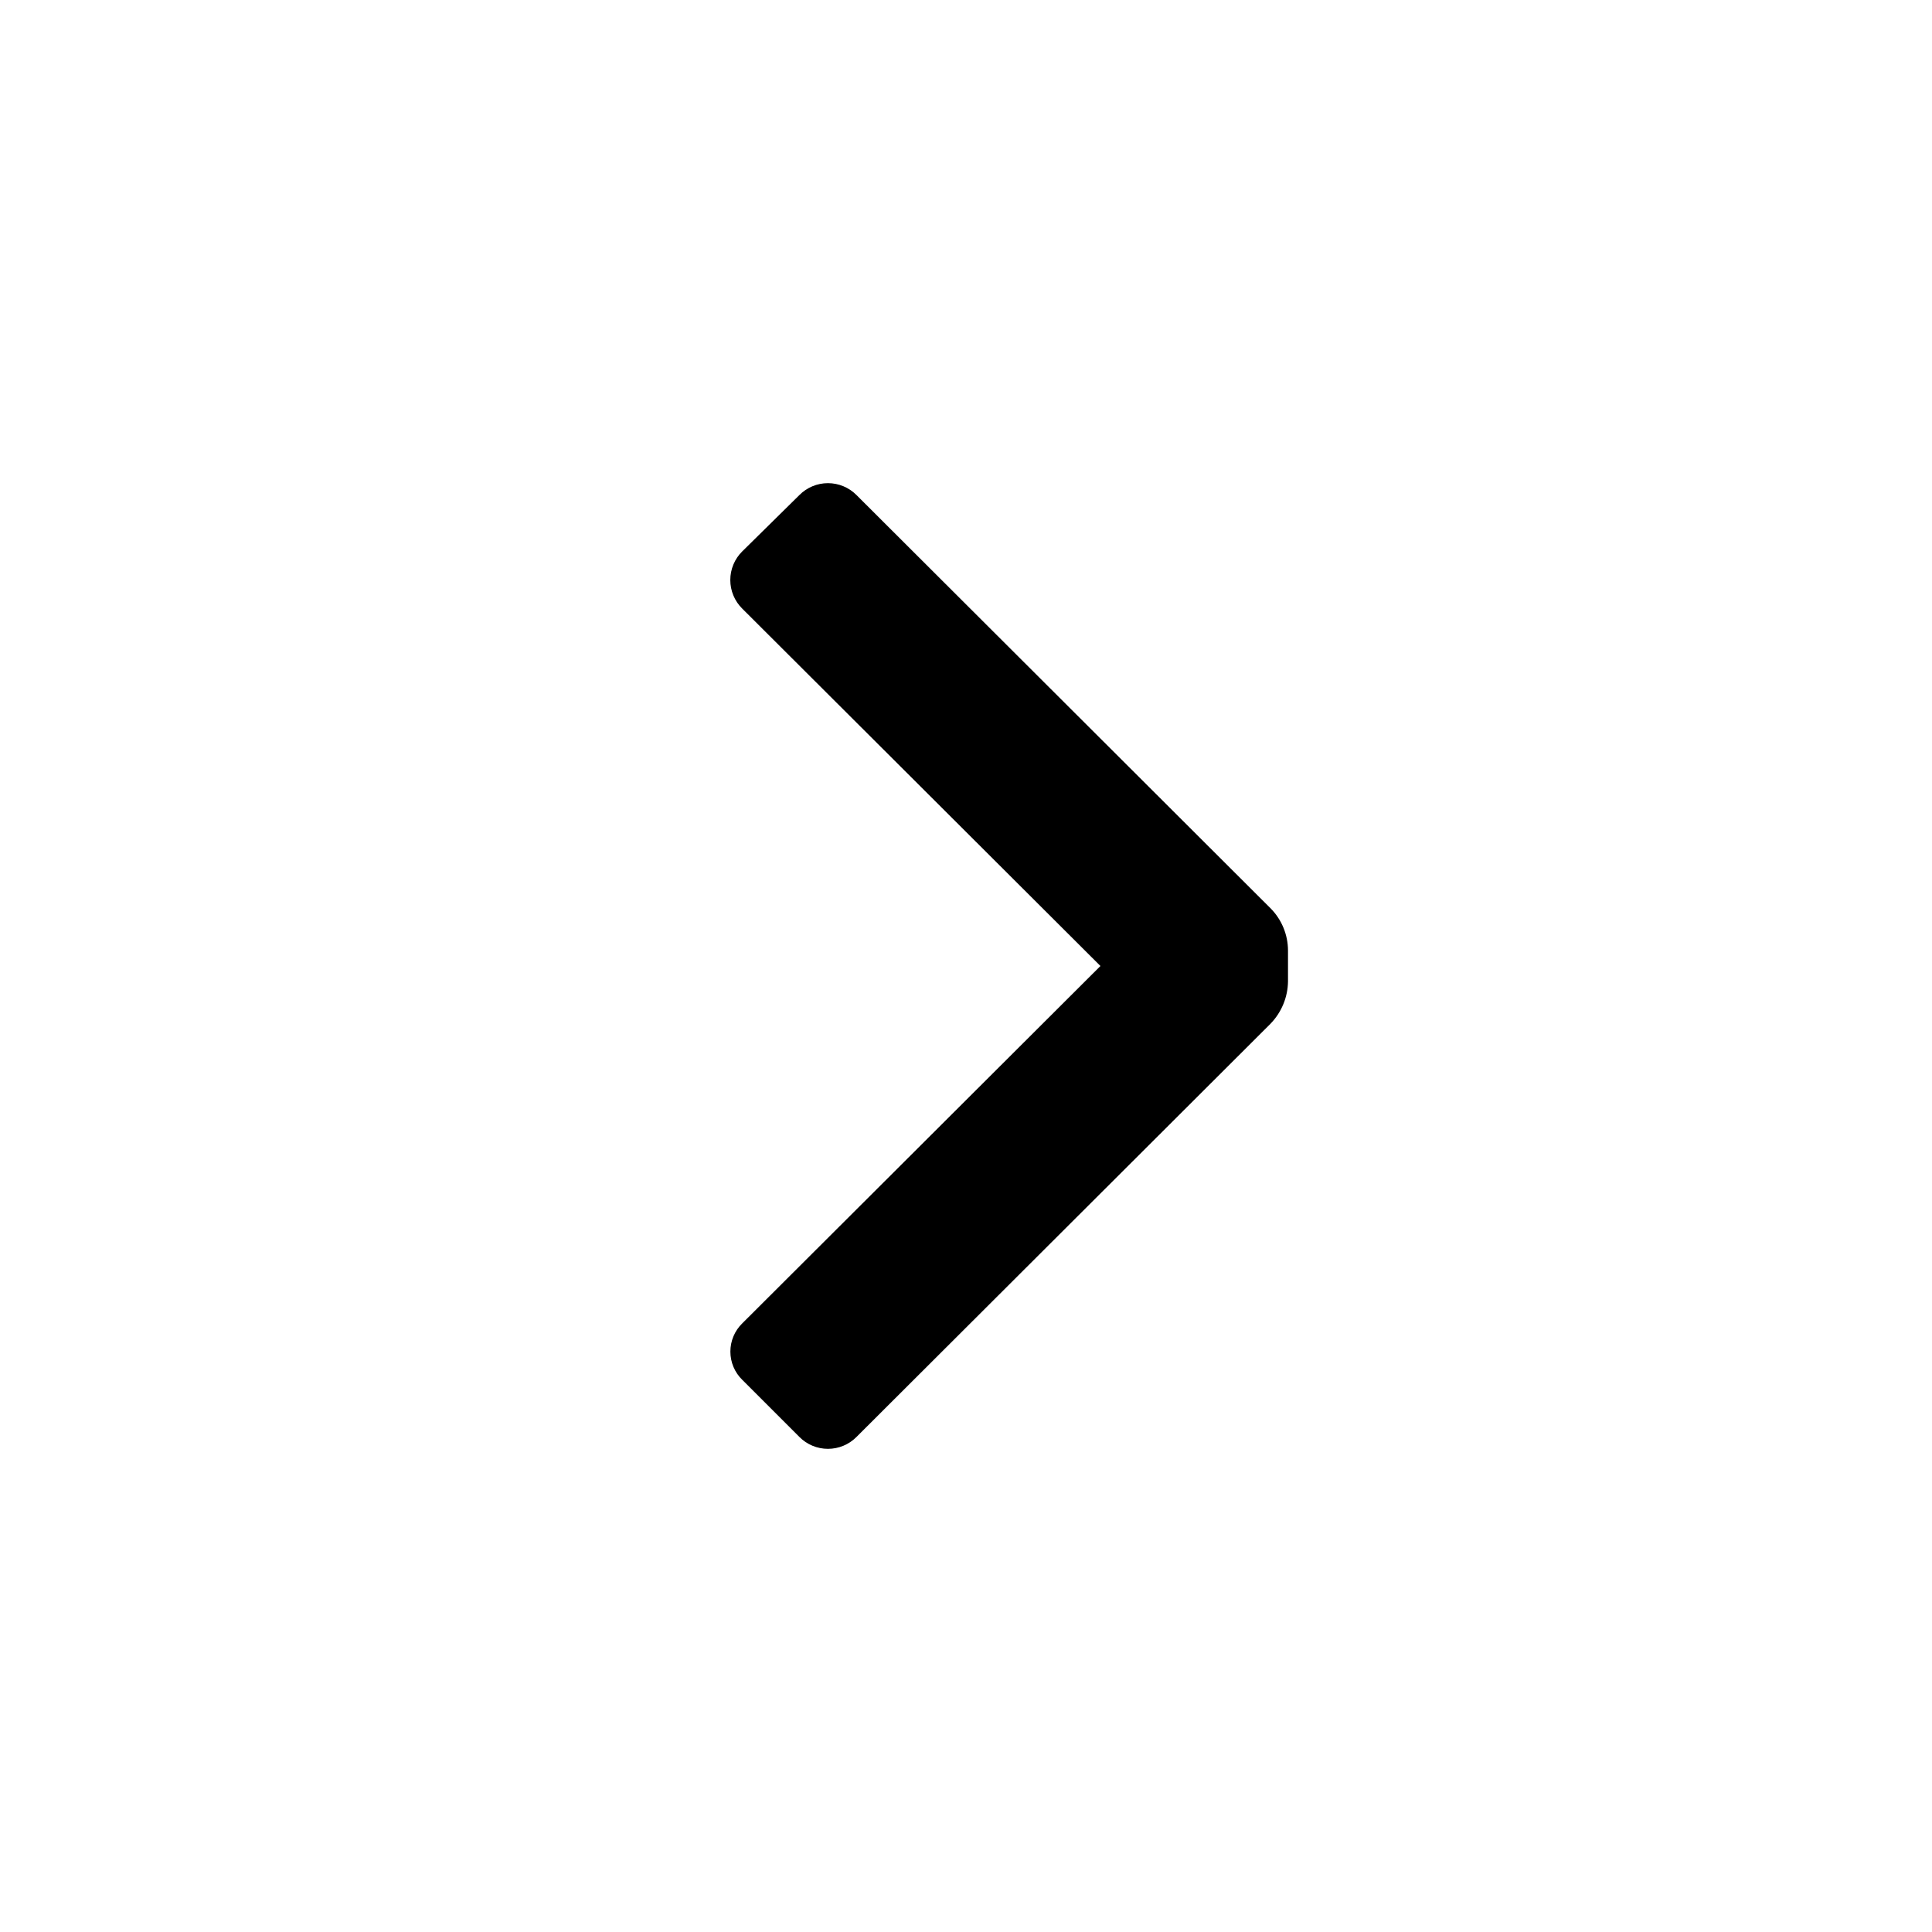
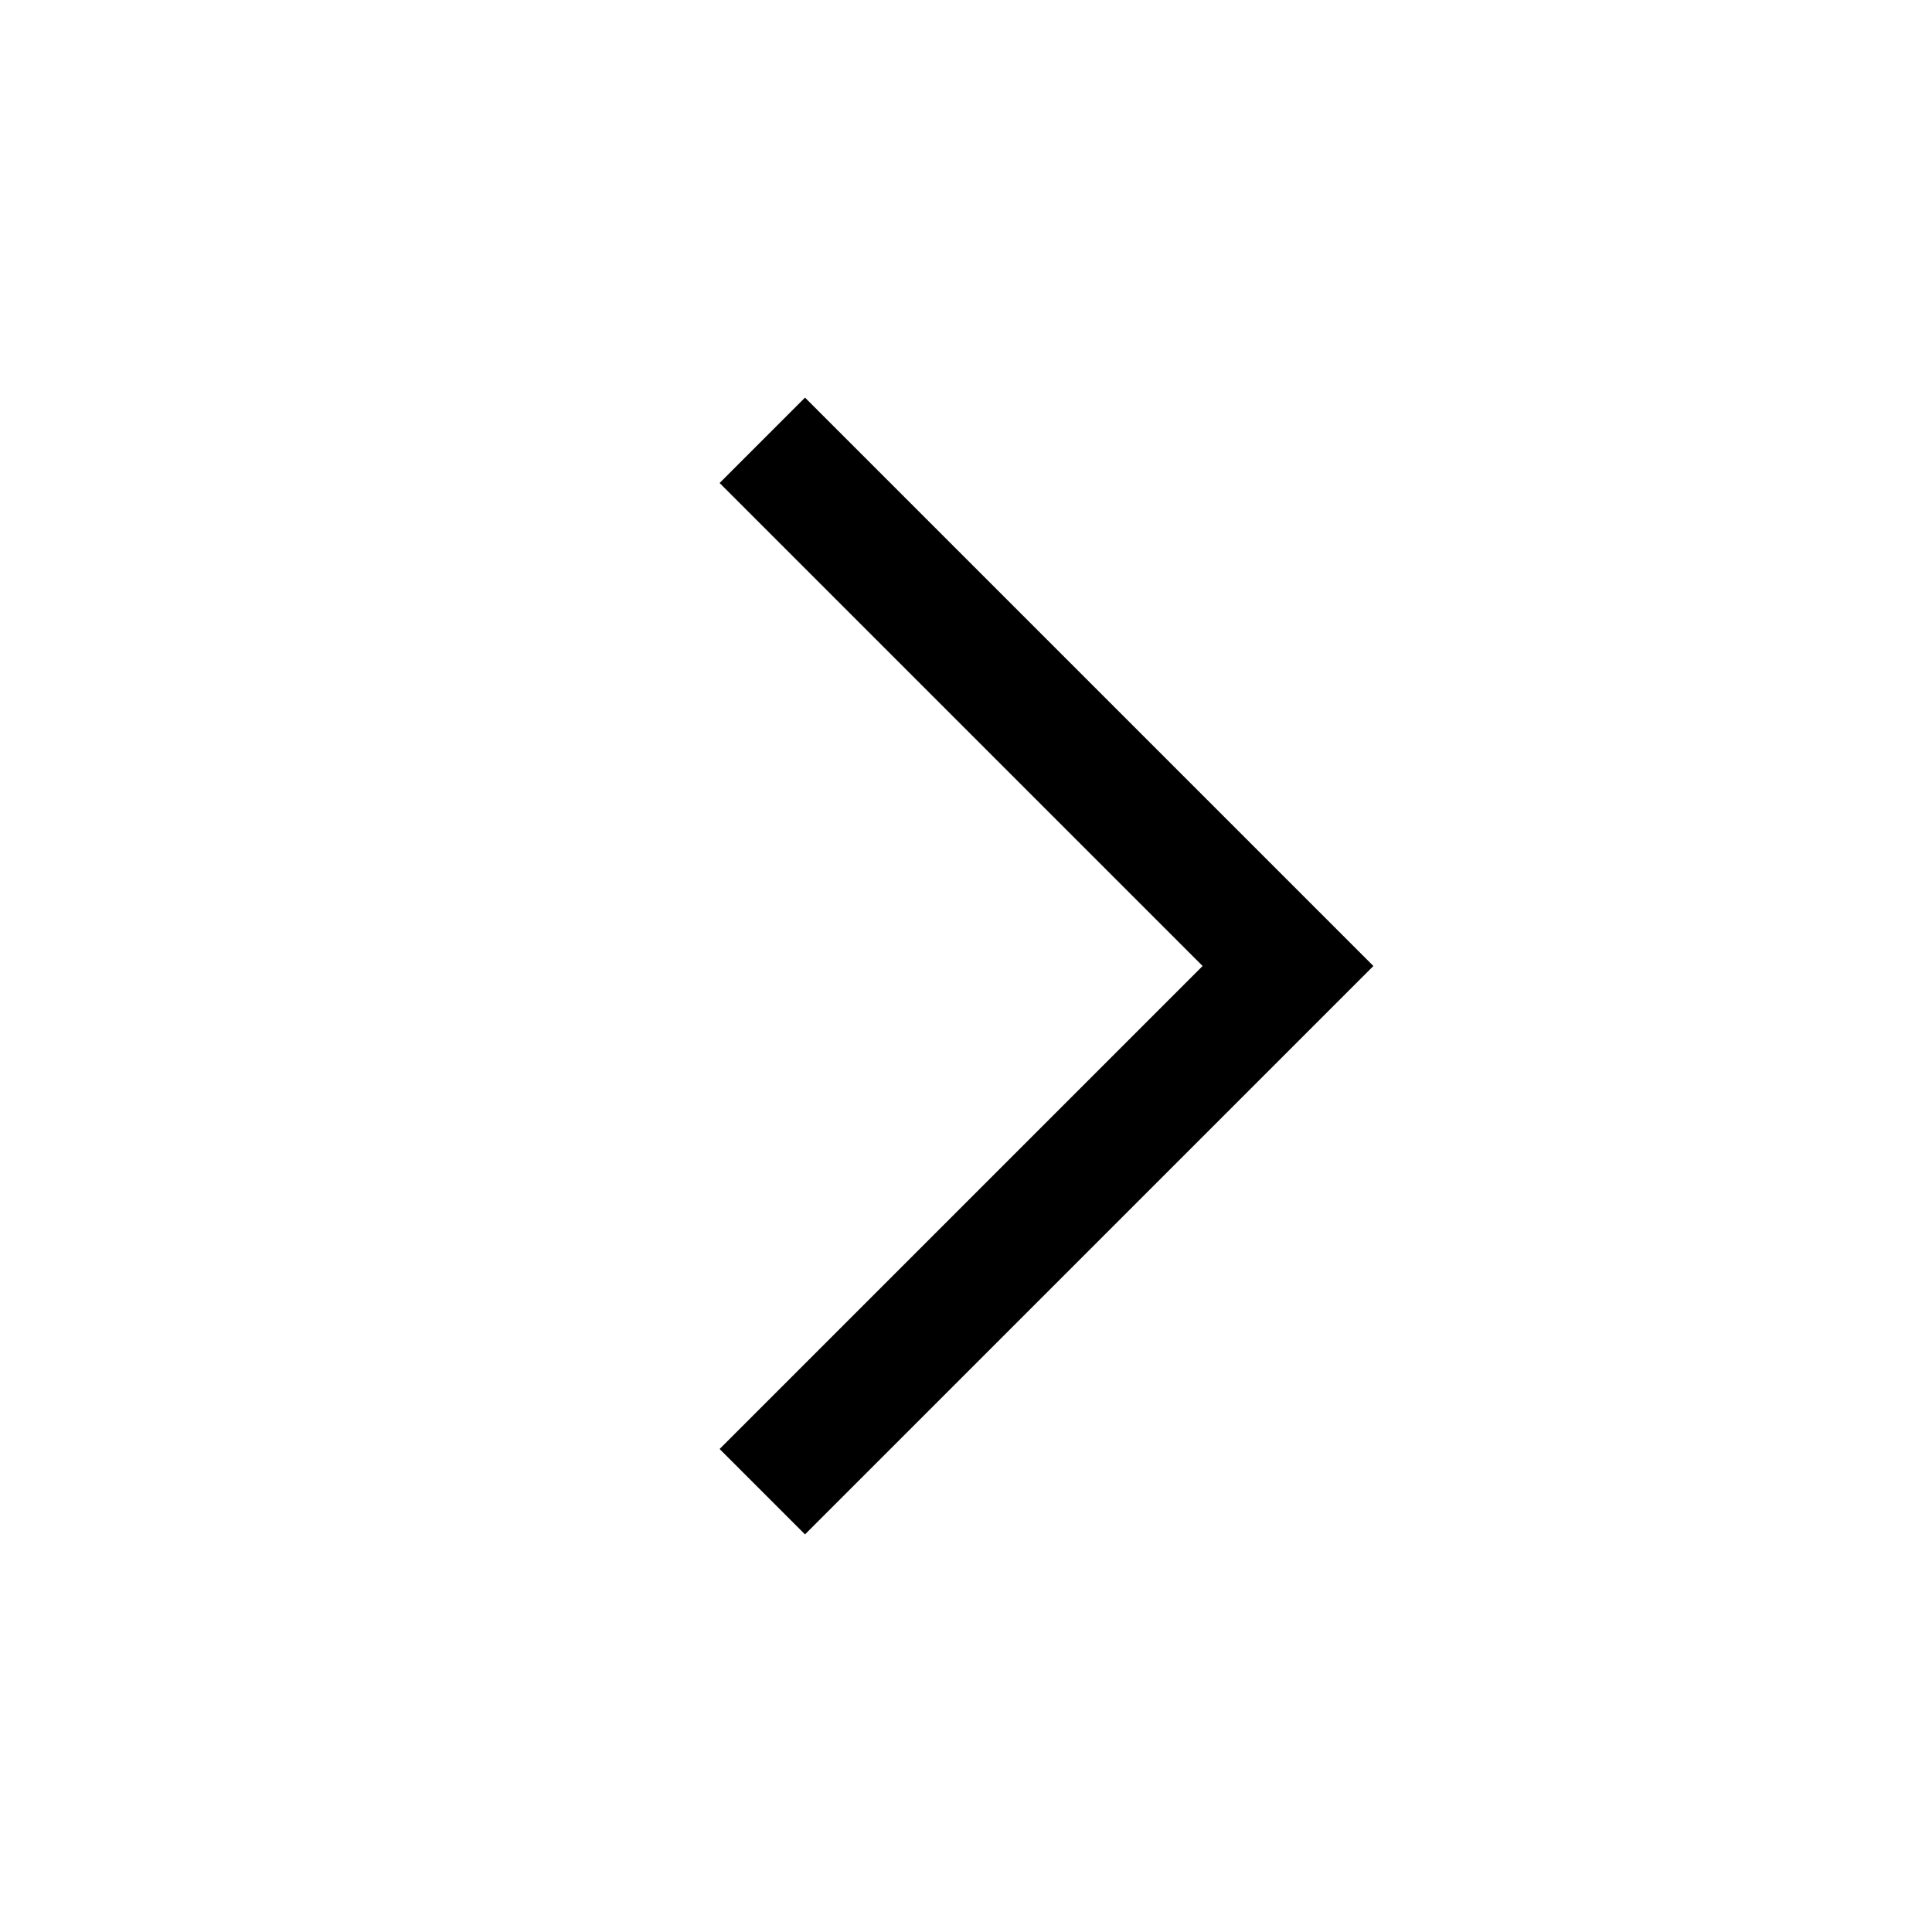
- <svg xmlns="http://www.w3.org/2000/svg" viewBox="0 0 24 24" fill="none">
-   <path d="M15.78 11.28C15.921 11.42 16 11.611 16 11.81V12.19C15.998 12.388 15.919 12.578 15.78 12.72L10.64 17.85C10.546 17.945 10.418 17.998 10.285 17.998C10.152 17.998 10.024 17.945 9.93 17.85L9.22 17.14C9.126 17.048 9.073 16.922 9.073 16.79C9.073 16.658 9.126 16.532 9.22 16.44L13.67 12L9.22 7.56C9.125 7.466 9.072 7.338 9.072 7.205C9.072 7.072 9.125 6.944 9.22 6.85L9.93 6.15C10.024 6.055 10.152 6.002 10.285 6.002C10.418 6.002 10.546 6.055 10.64 6.15L15.78 11.28Z" fill="currentColor" />
+ <svg xmlns="http://www.w3.org/2000/svg" width="24px" height="24px" viewBox="0 0 24 24" role="img" aria-labelledby="chevronRightIconTitle" stroke-width="1.5" stroke-linecap="square" stroke-linejoin="miter">
+   <polyline fill="none" stroke="currentColor" points="10 6 16 12 10 18 10 18" />
</svg>
